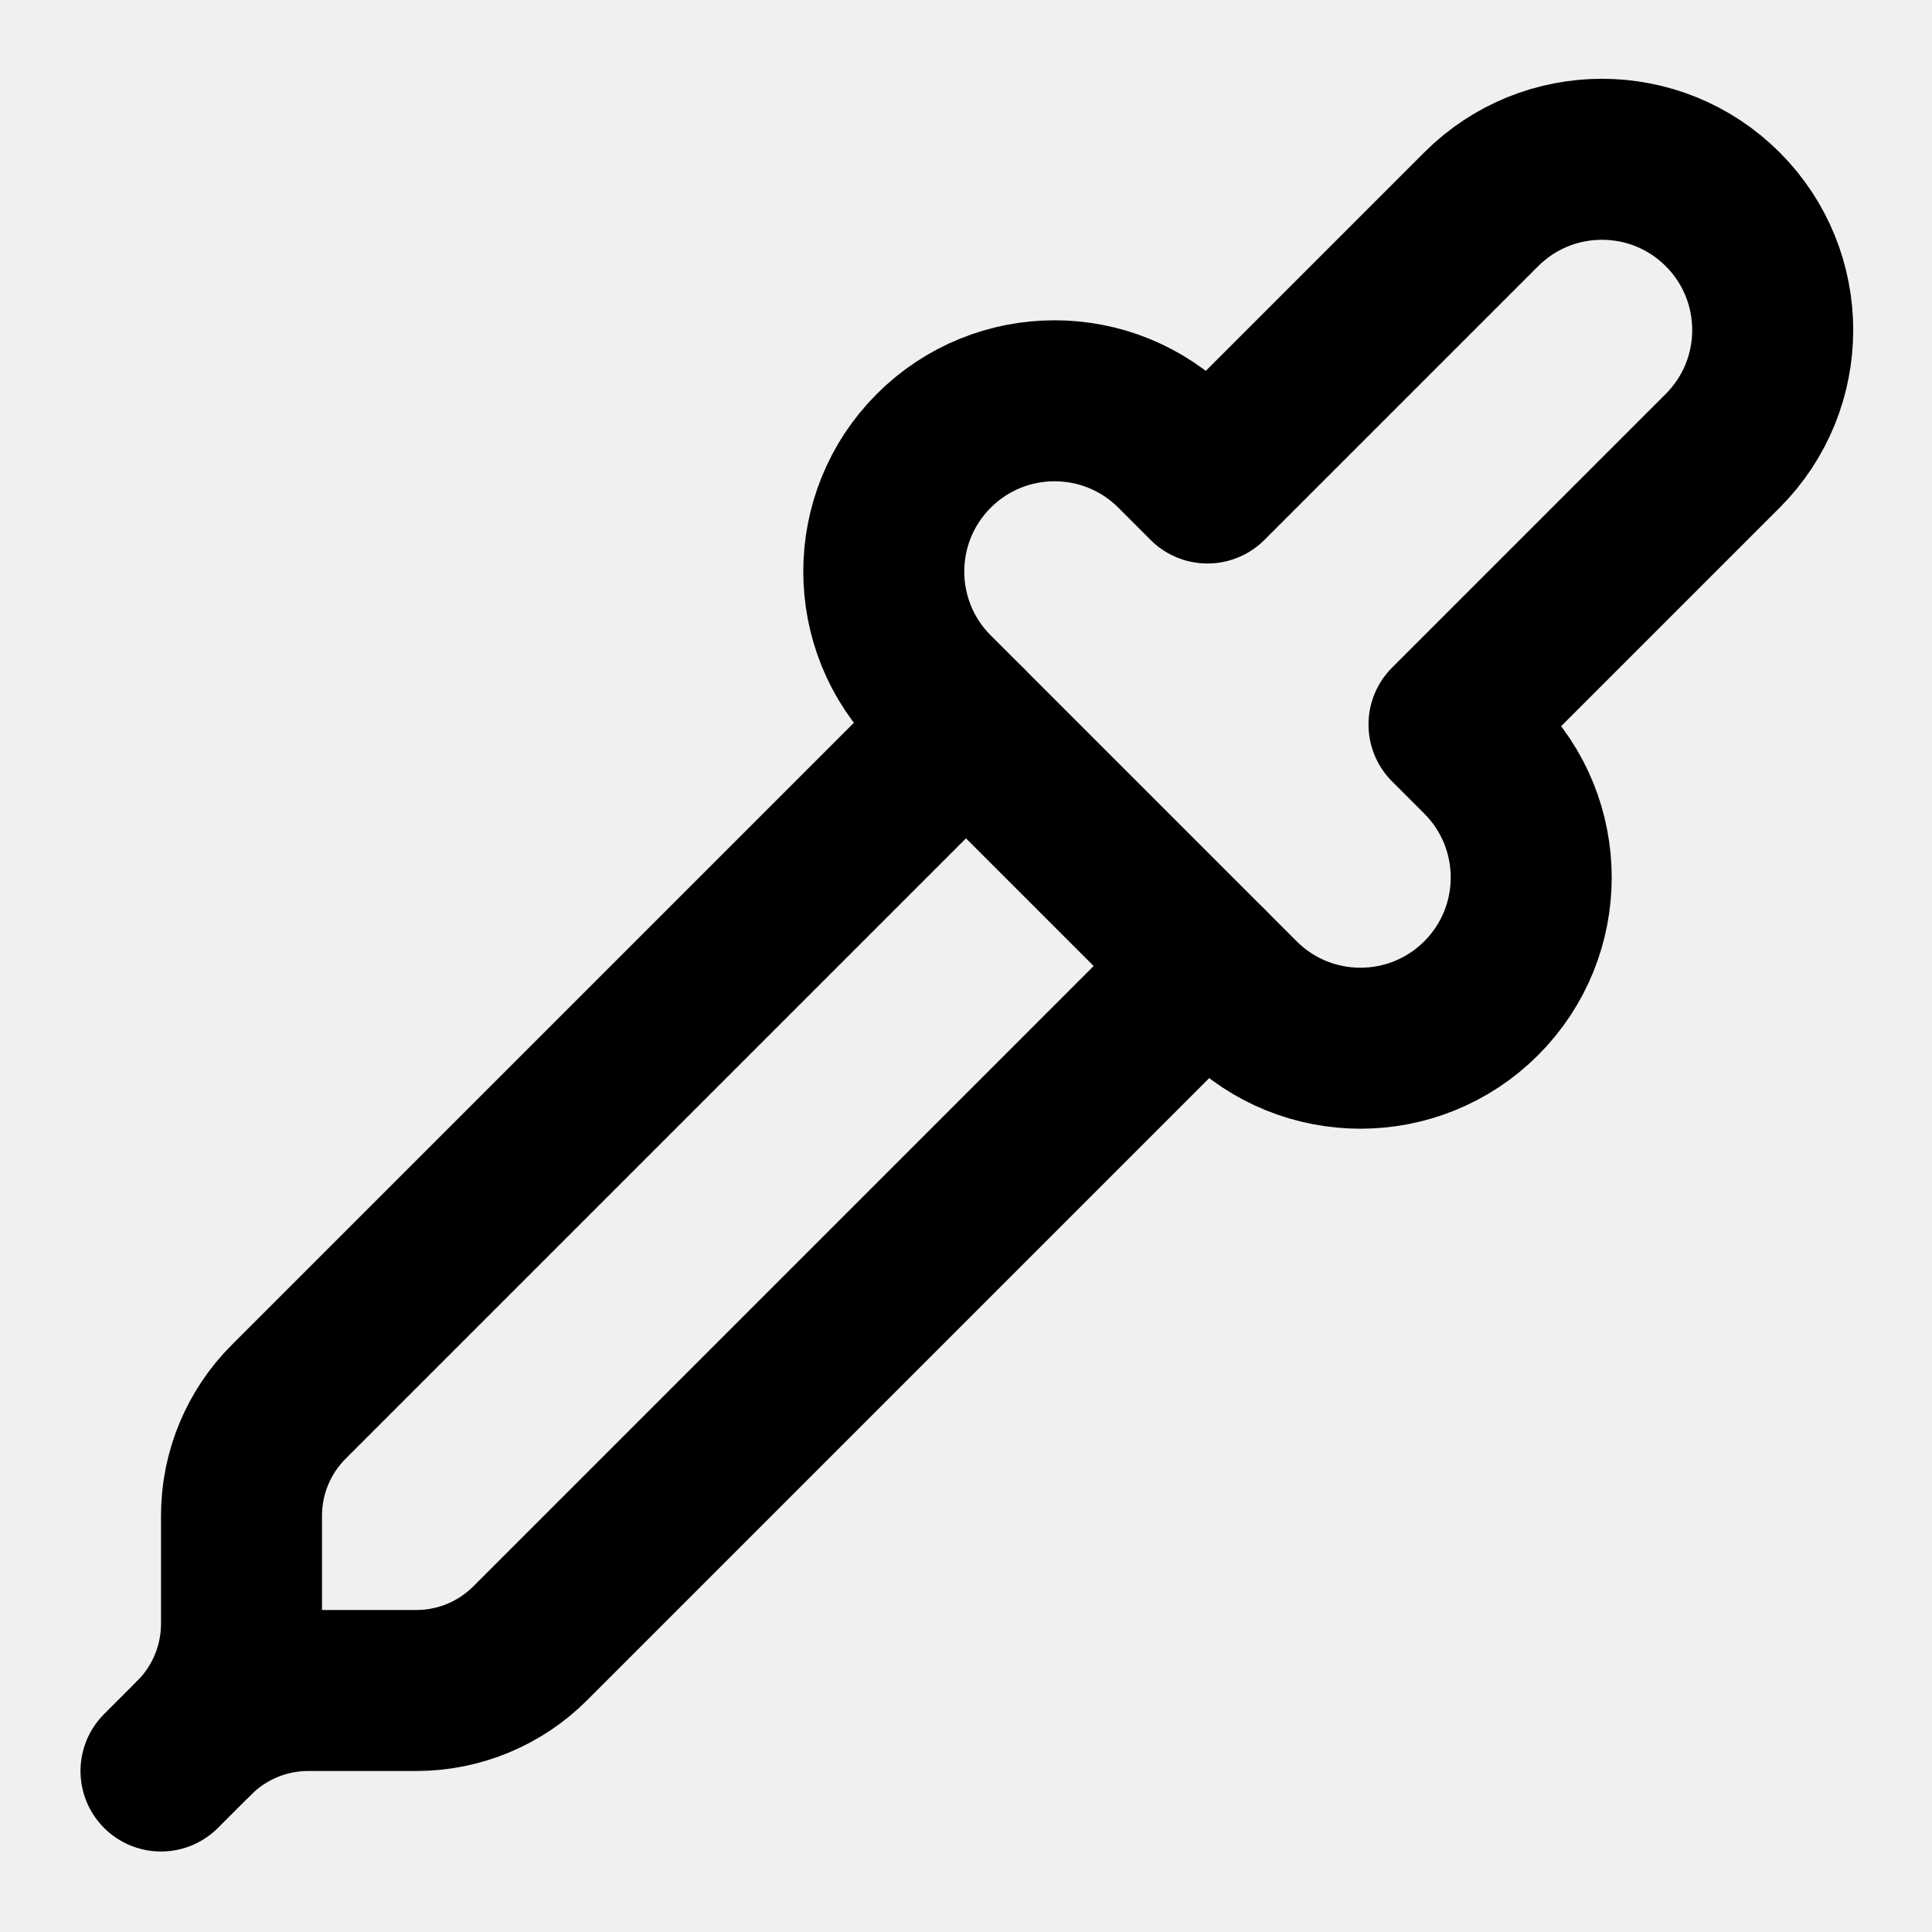
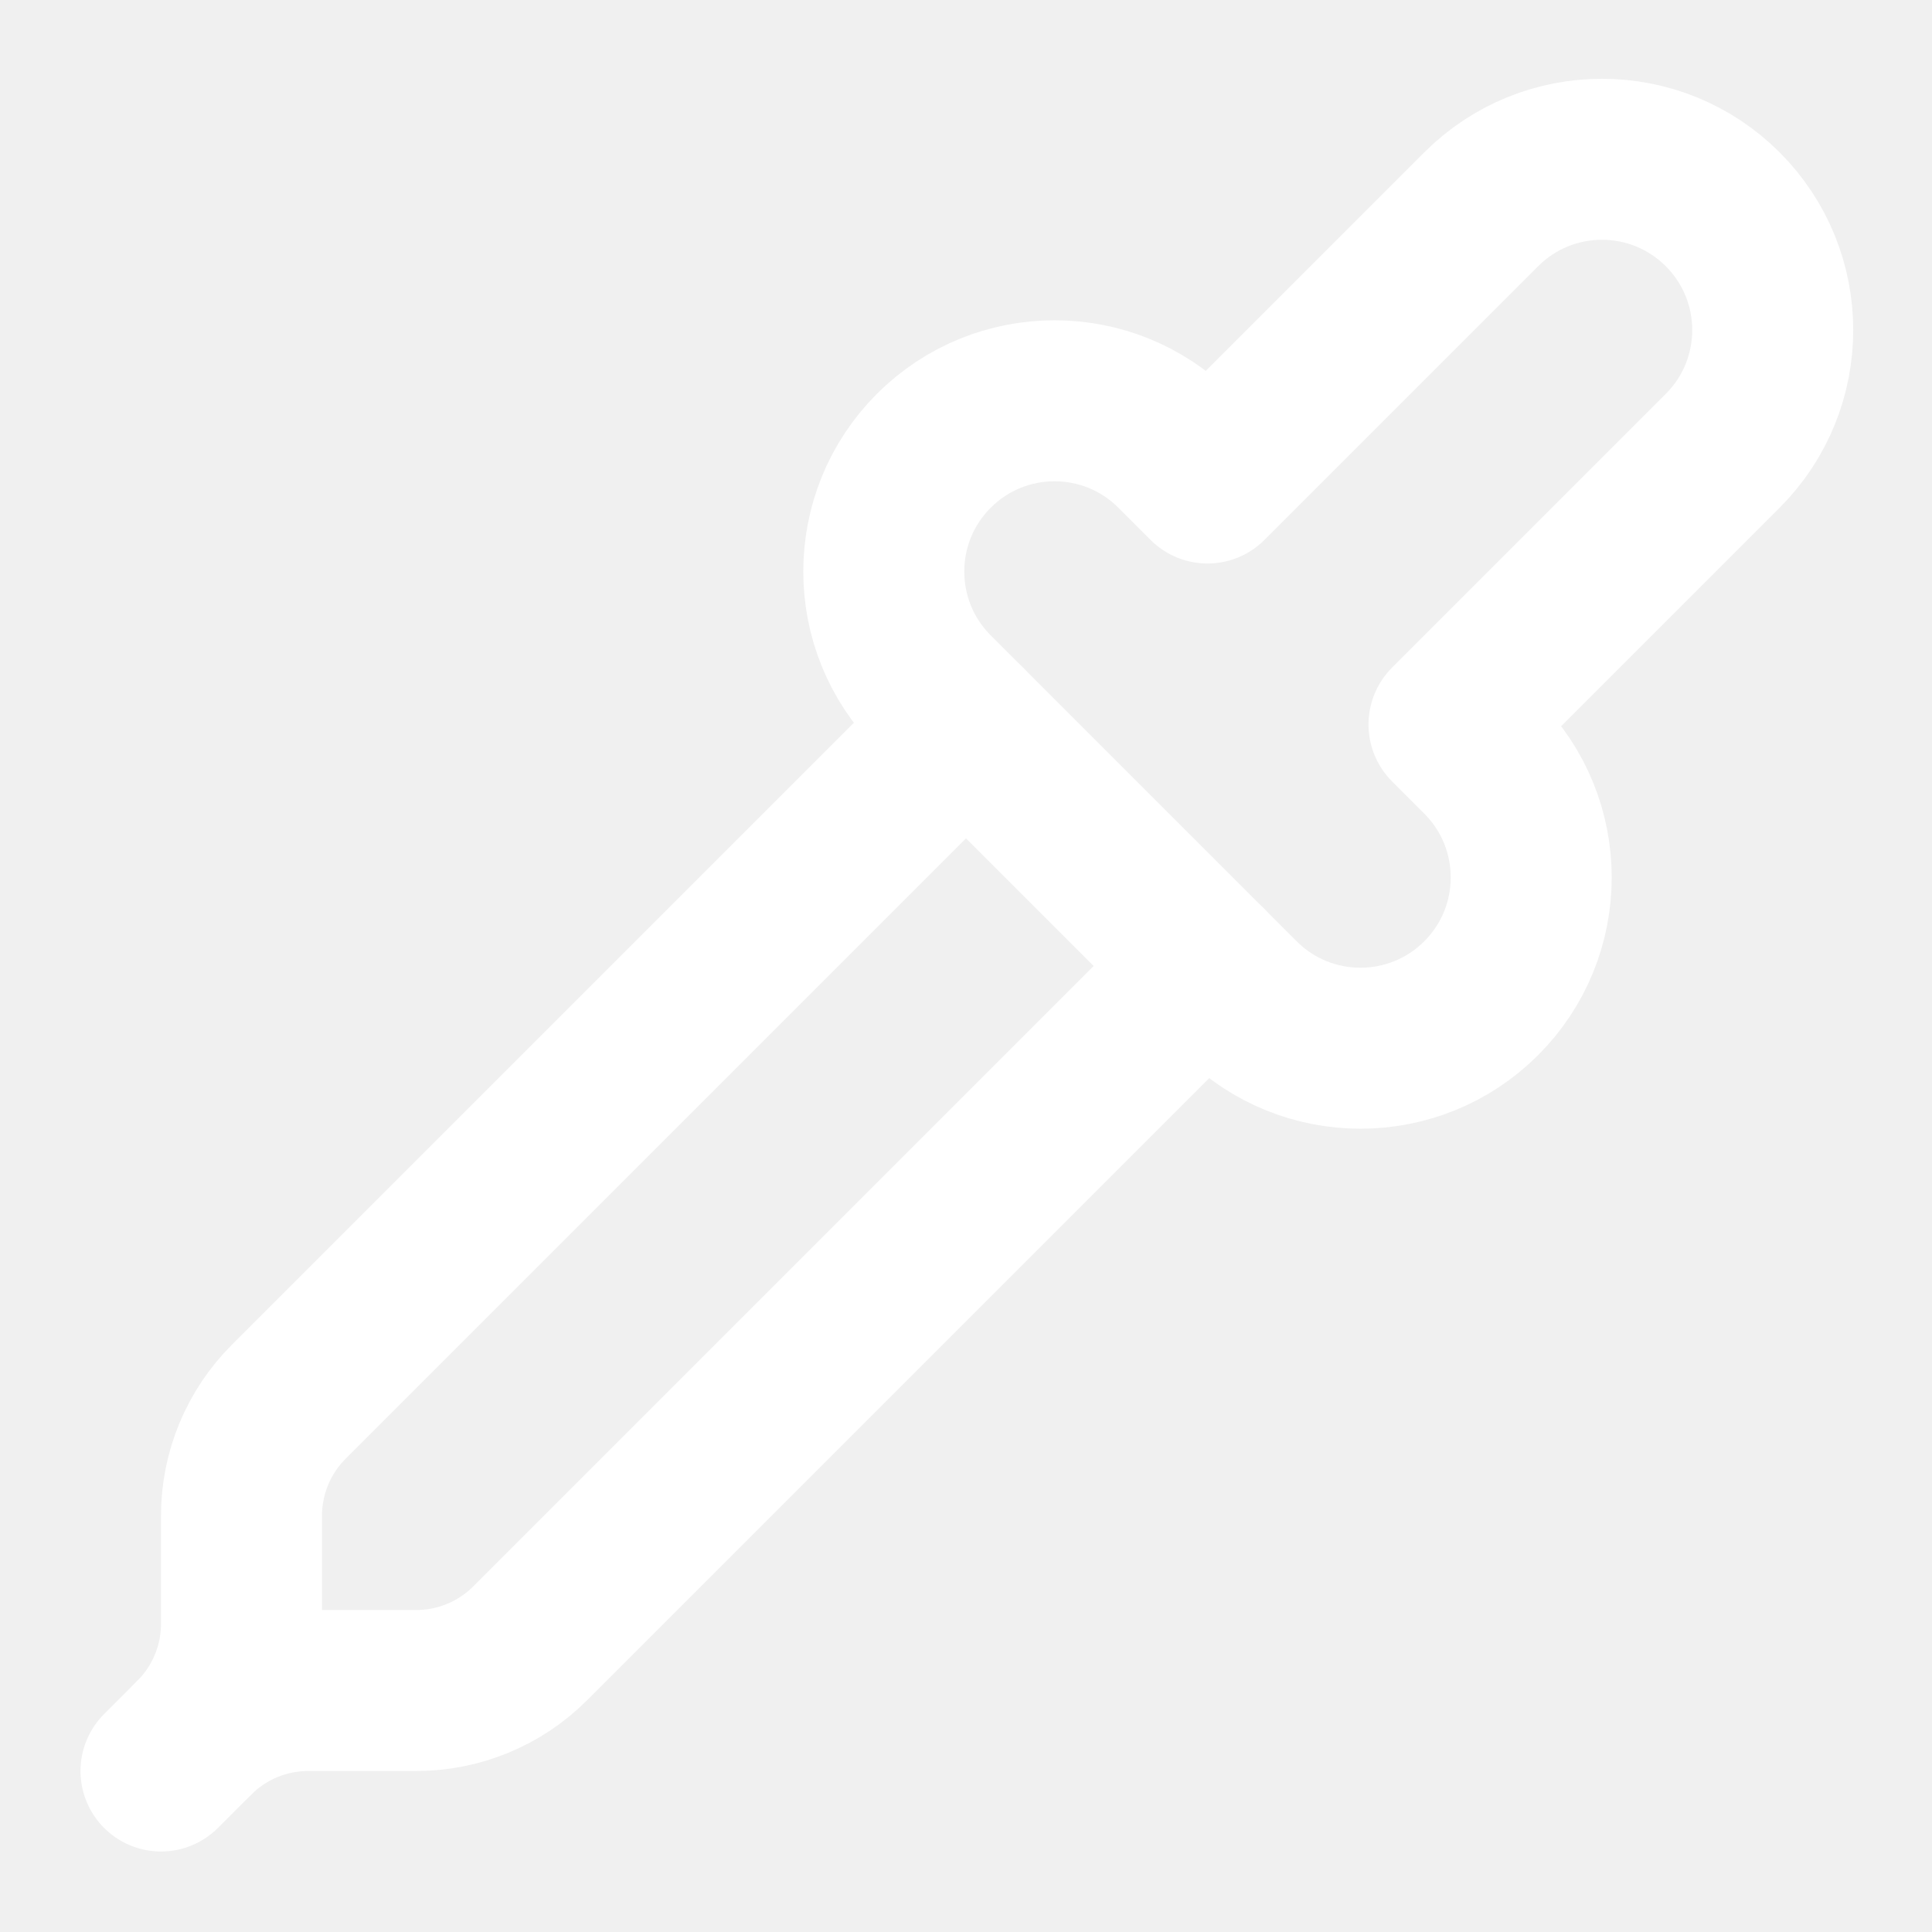
- <svg xmlns="http://www.w3.org/2000/svg" width="24" height="24" viewBox="0 0 24 24" fill="none" stroke="currentColor" stroke-width="2" stroke-linecap="round" stroke-linejoin="round">
-   <path d="m12 9-8.414 8.414A2 2 0 0 0 3 18.828v1.344a2 2 0 0 1-.586 1.414A2 2 0 0 1 3.828 21h1.344a2 2 0 0 0 1.414-.586L15 12" />
-   <path d="m18 9 .4.4a1 1 0 1 1-3 3l-3.8-3.8a1 1 0 1 1 3-3l.4.4 3.4-3.4a1 1 0 1 1 3 3z" />
-   <path d="m2 22 .414-.414" />
+ <svg xmlns="http://www.w3.org/2000/svg" width="24" height="24" viewBox="0 0 24 24" fill="none" stroke="white" stroke-width="2" stroke-linecap="round" stroke-linejoin="round">
+   <path d="m12 9-8.414 8.414A2 2 0 0 0 3 18.828v1.344a2 2 0 0 1-.586 1.414A2 2 0 0 1 3.828 21h1.344a2 2 0 0 0 1.414-.586L15 12" fill="none" stroke="white" />
+   <path d="m18 9 .4.4a1 1 0 1 1-3 3l-3.8-3.8a1 1 0 1 1 3-3l.4.4 3.4-3.4a1 1 0 1 1 3 3z" fill="none" stroke="white" />
+   <path d="m2 22 .414-.414" fill="none" stroke="white" />
</svg>
